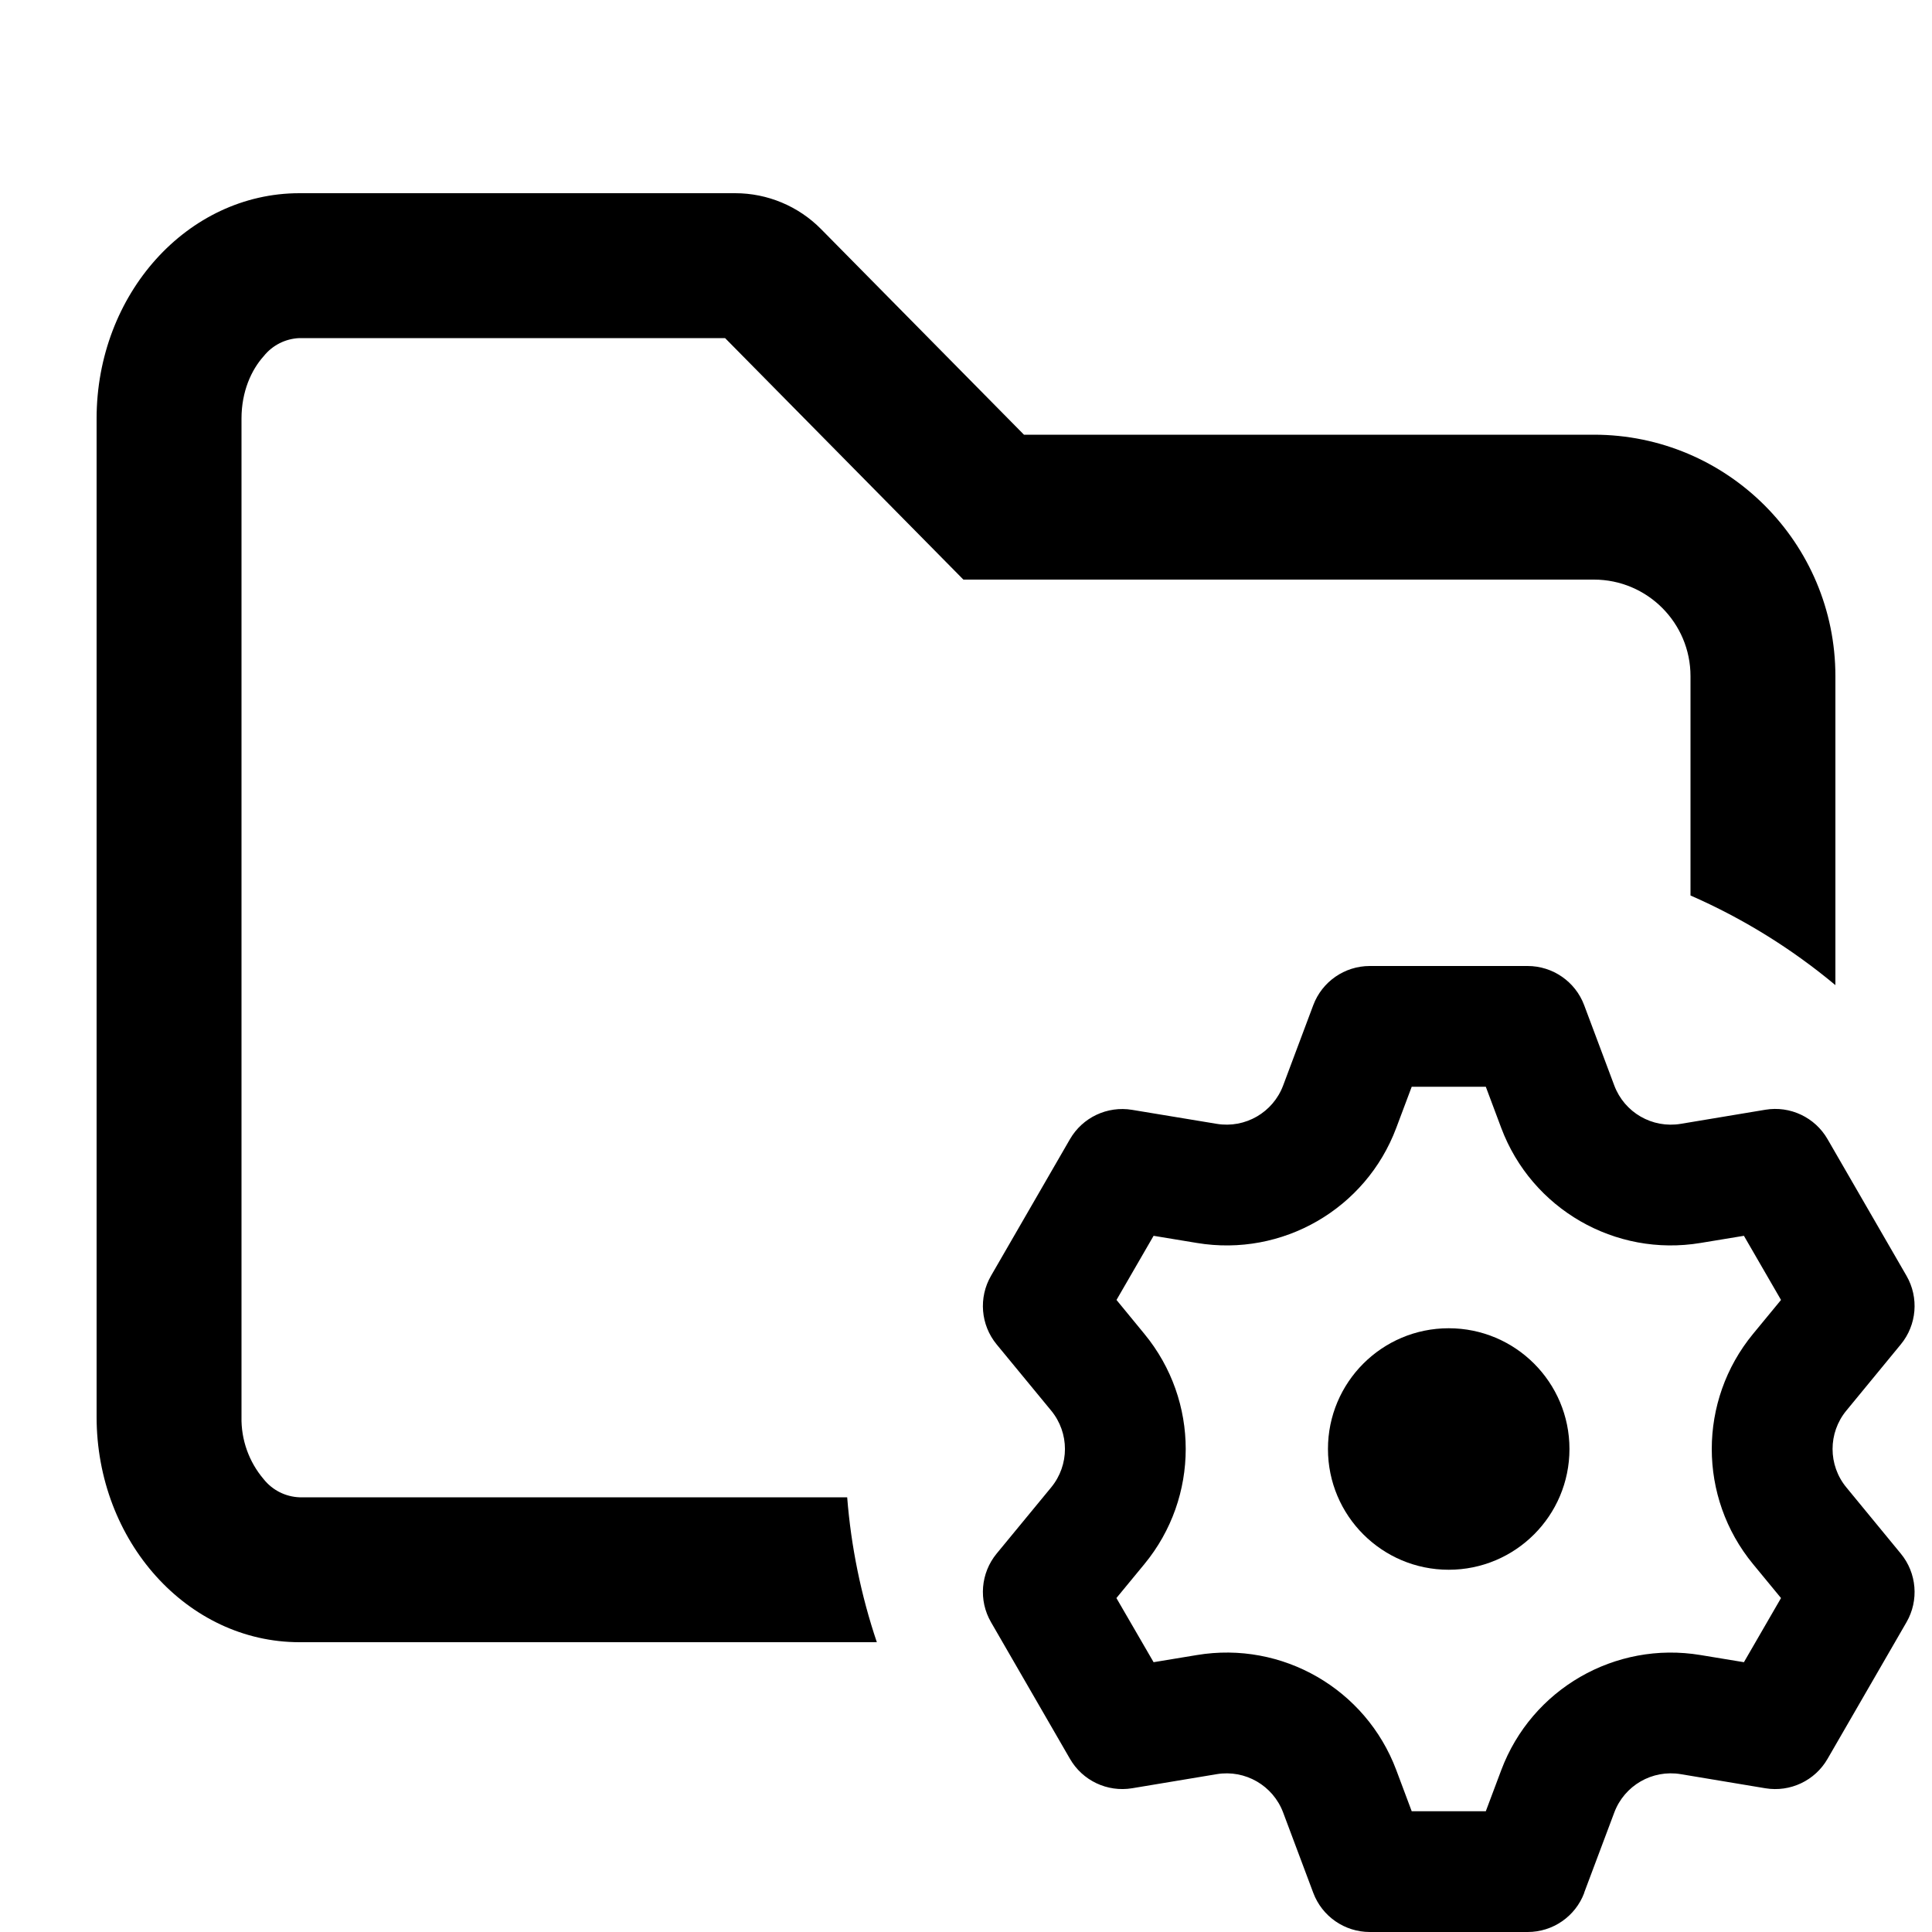
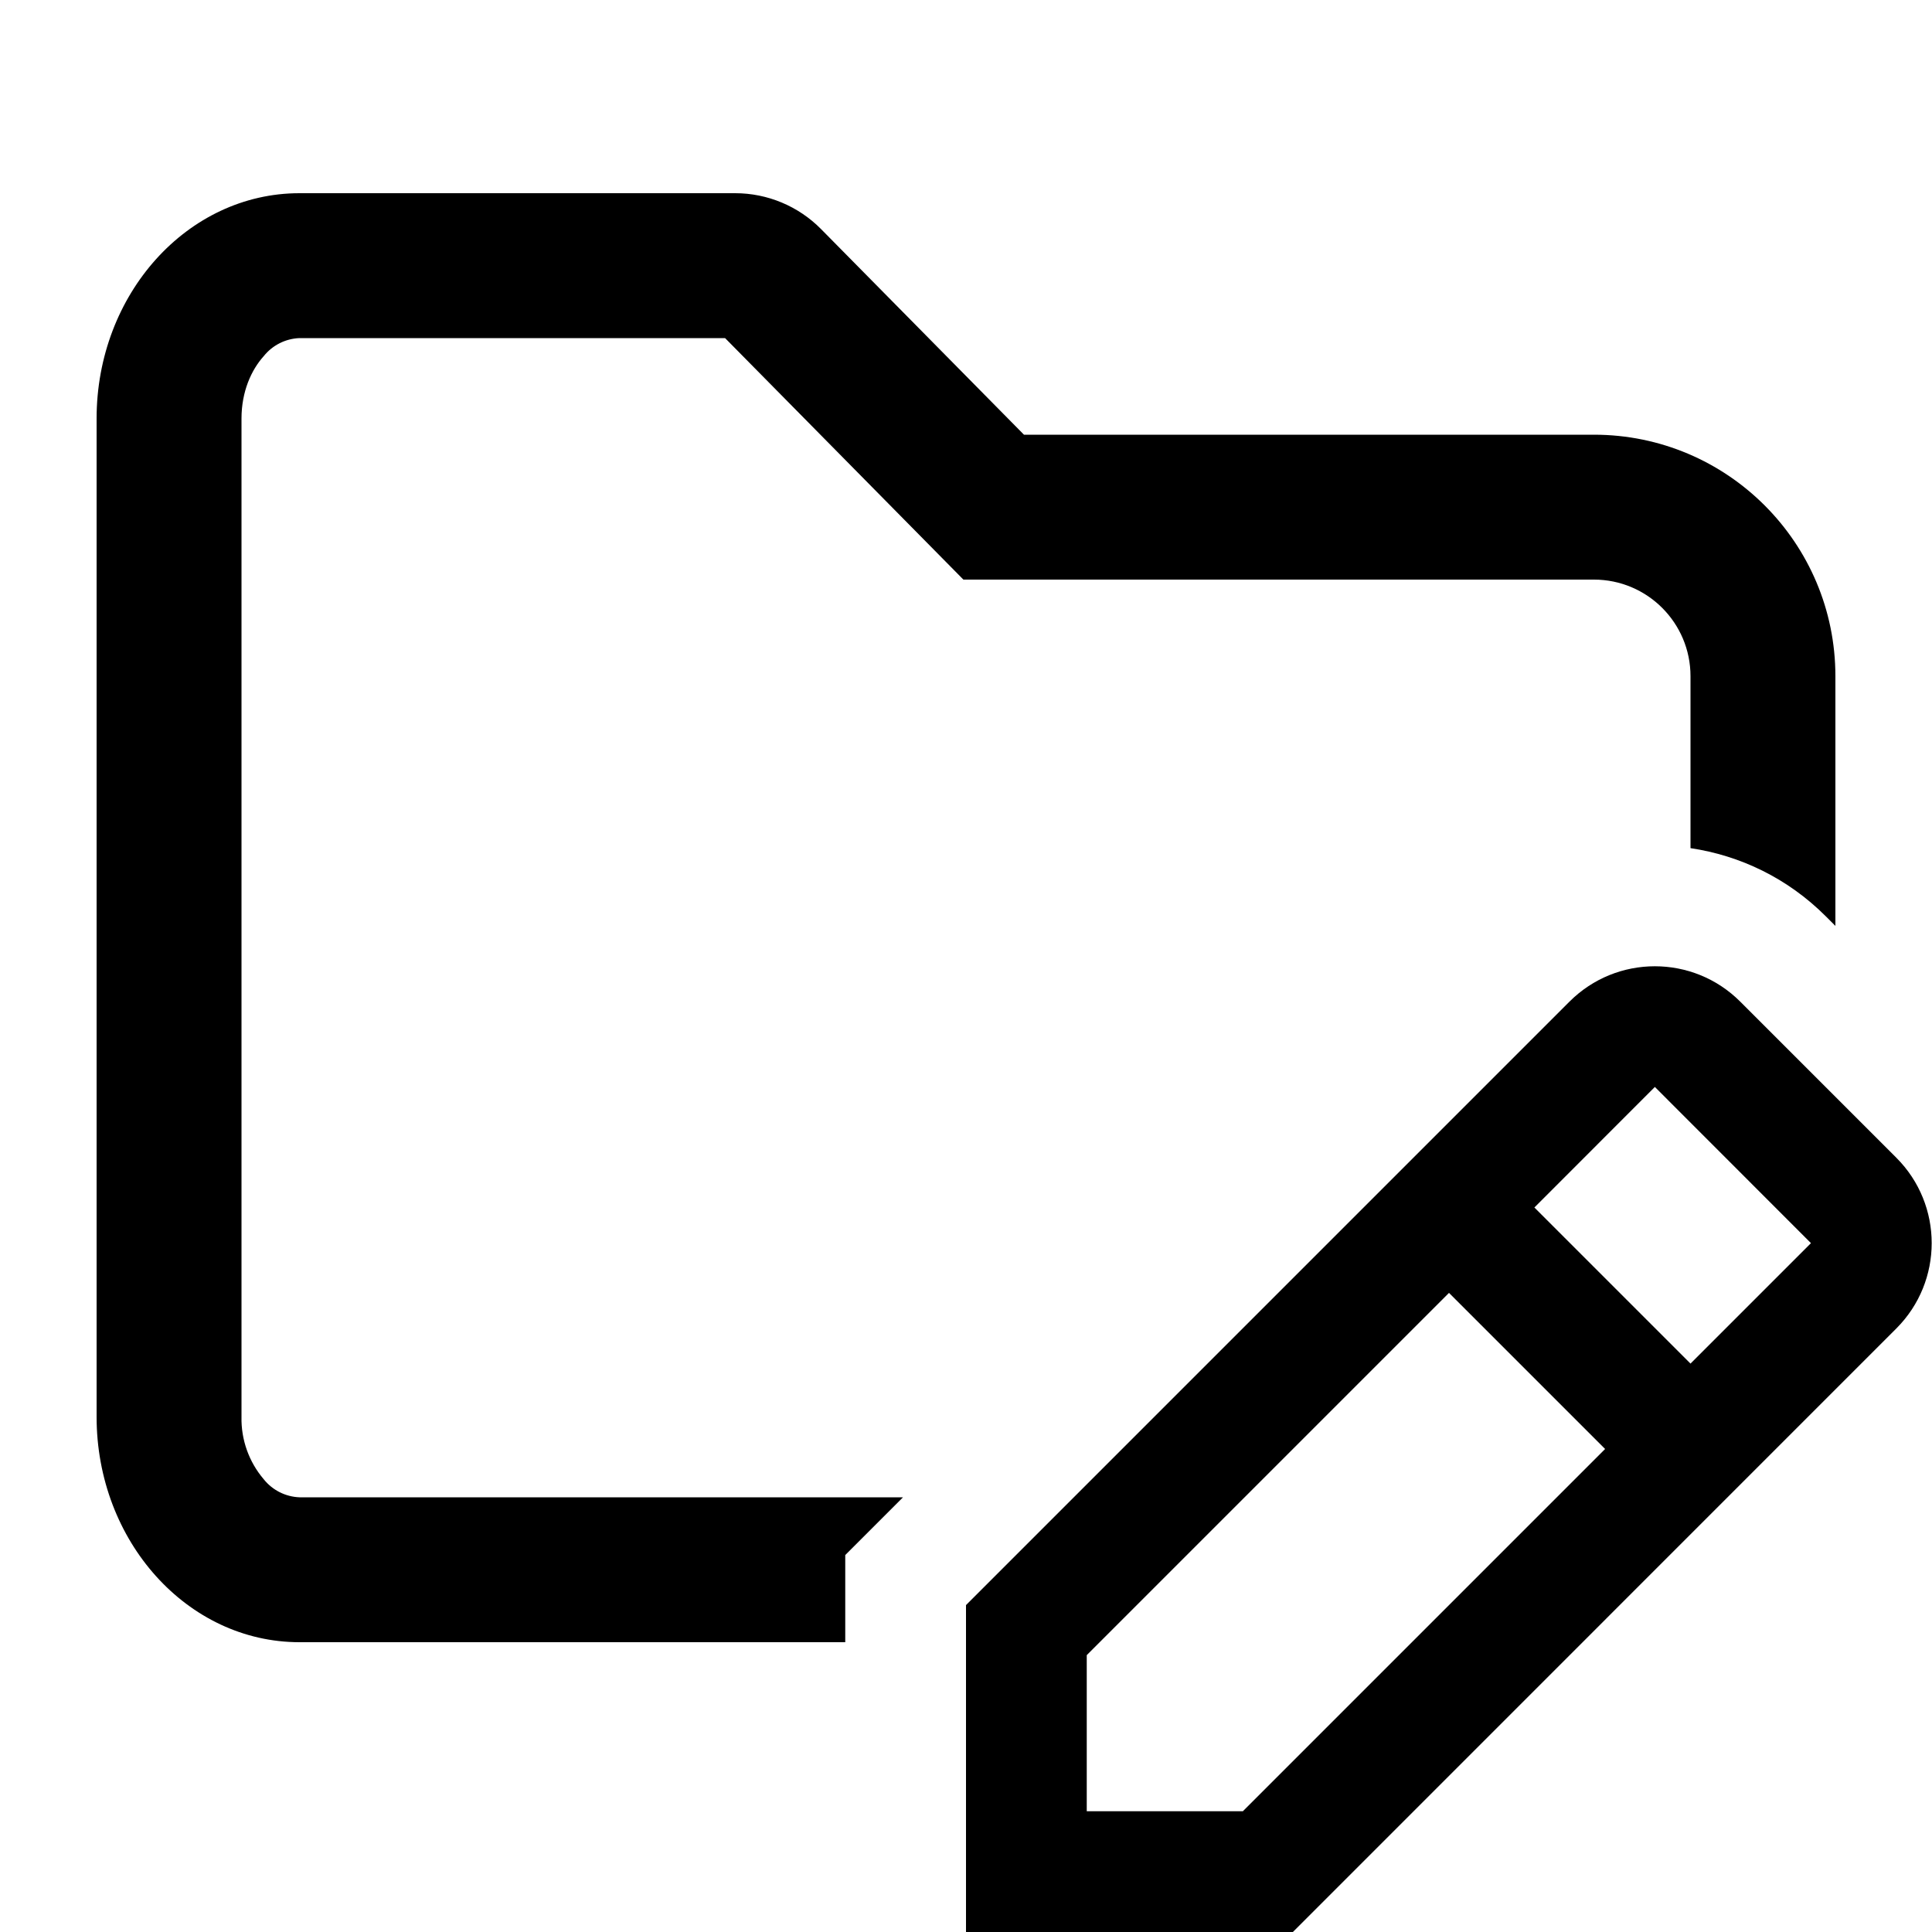
<svg xmlns="http://www.w3.org/2000/svg" width="20" height="20" fill="currentColor" viewBox="0 0 20 20">
-   <path fill-rule="evenodd" d="M7.506 3.5 9.973 6H16.5a1 1 0 0 1 1 1v2.27a6.25 6.25 0 0 1 1.5.928V7a2.5 2.5 0 0 0-2.5-2.5h-5.9L8.5 2.372A1.25 1.25 0 0 0 7.61 2H3.1C1.94 2 1 3.045 1 4.333v10.334C1 15.955 1.94 17 3.1 17h5.977a6.22 6.22 0 0 1-.307-1.5H3.1a.498.498 0 0 1-.37-.187.964.964 0 0 1-.23-.646V4.333c0-.28.102-.504.23-.646A.498.498 0 0 1 3.1 3.5h4.406Z" clip-rule="evenodd" />
-   <path fill="none" class="tertiary" fill-rule="evenodd" d="M15.386 18.75h-.768l-.16-.426a1.875 1.875 0 0 0-2.063-1.191l-.449.074-.383-.664.289-.352a1.875 1.875 0 0 0 0-2.382l-.29-.352.384-.664.45.074a1.875 1.875 0 0 0 2.062-1.19l.16-.427h.768l.16.426a1.875 1.875 0 0 0 2.063 1.191l.449-.074.384.664-.29.352c-.57.692-.57 1.69 0 2.382l.29.352-.384.664-.45-.074a1.875 1.875 0 0 0-2.063 1.19l-.16.427Zm.866-3.75a1.25 1.25 0 1 1-2.5 0 1.25 1.25 0 0 1 2.5 0Z" clip-rule="evenodd" />
-   <path class="secondary" d="M14.997 16.25a1.25 1.25 0 1 0 0-2.5 1.25 1.25 0 0 0 0 2.5Z" />
-   <path class="secondary" fill-rule="evenodd" d="M16.4 19.595a.625.625 0 0 1-.586.405H14.18a.625.625 0 0 1-.585-.405l-.312-.832a.625.625 0 0 0-.687-.397l-.877.146a.625.625 0 0 1-.643-.305l-.817-1.414a.625.625 0 0 1 .058-.71l.565-.686a.625.625 0 0 0 0-.794l-.565-.686a.625.625 0 0 1-.058-.71l.817-1.414a.625.625 0 0 1 .643-.304l.877.145a.625.625 0 0 0 .687-.397l.312-.832A.625.625 0 0 1 14.18 10h1.634c.26 0 .494.162.585.405l.312.832c.105.28.393.446.688.397l.876-.146a.625.625 0 0 1 .644.305l.817 1.414a.625.625 0 0 1-.059.71l-.564.686a.625.625 0 0 0 0 .794l.564.686a.625.625 0 0 1 .059.71l-.817 1.414a.625.625 0 0 1-.644.305l-.876-.146a.625.625 0 0 0-.688.397l-.312.831Zm-1.786-.845h.767l.16-.426a1.875 1.875 0 0 1 2.063-1.191l.449.074.384-.664-.29-.352a1.875 1.875 0 0 1 0-2.382l.29-.352-.384-.664-.449.074a1.875 1.875 0 0 1-2.063-1.19l-.16-.427h-.767l-.16.426a1.875 1.875 0 0 1-2.064 1.191l-.448-.074-.384.664.289.352c.57.692.57 1.69 0 2.382l-.29.352.385.664.448-.074a1.875 1.875 0 0 1 2.064 1.19l.16.427Z" clip-rule="evenodd" />
+   <path d="M7.506 3.5 9.973 6H16.5a1 1 0 0 1 1 1v1.78c.512.076 1.005.31 1.4.705l.1.1V7a2.5 2.5 0 0 0-2.5-2.5h-5.9L8.5 2.372A1.25 1.25 0 0 0 7.61 2H3.1C1.94 2 1 3.045 1 4.333v10.334C1 15.955 1.94 17 3.1 17h5.65v-.902l.598-.598H3.1a.498.498 0 0 1-.37-.187.964.964 0 0 1-.23-.646V4.333c0-.28.102-.504.23-.646A.498.498 0 0 1 3.1 3.5h4.406Z" />
+   <path class="secondary" fill-rule="evenodd" d="M18.015 10.369a1.25 1.25 0 0 0-1.768 0l-1.689 1.689L10 16.616V20h3.384l6.247-6.248a1.25 1.25 0 0 0 0-1.767l-1.616-1.616Zm-.515 3.747 1.247-1.247-1.616-1.617-1.247 1.248 1.616 1.616Zm-2.5-.732L16.616 15l-3.75 3.75H11.25v-1.616l3.75-3.75Z" clip-rule="evenodd" />
</svg>
